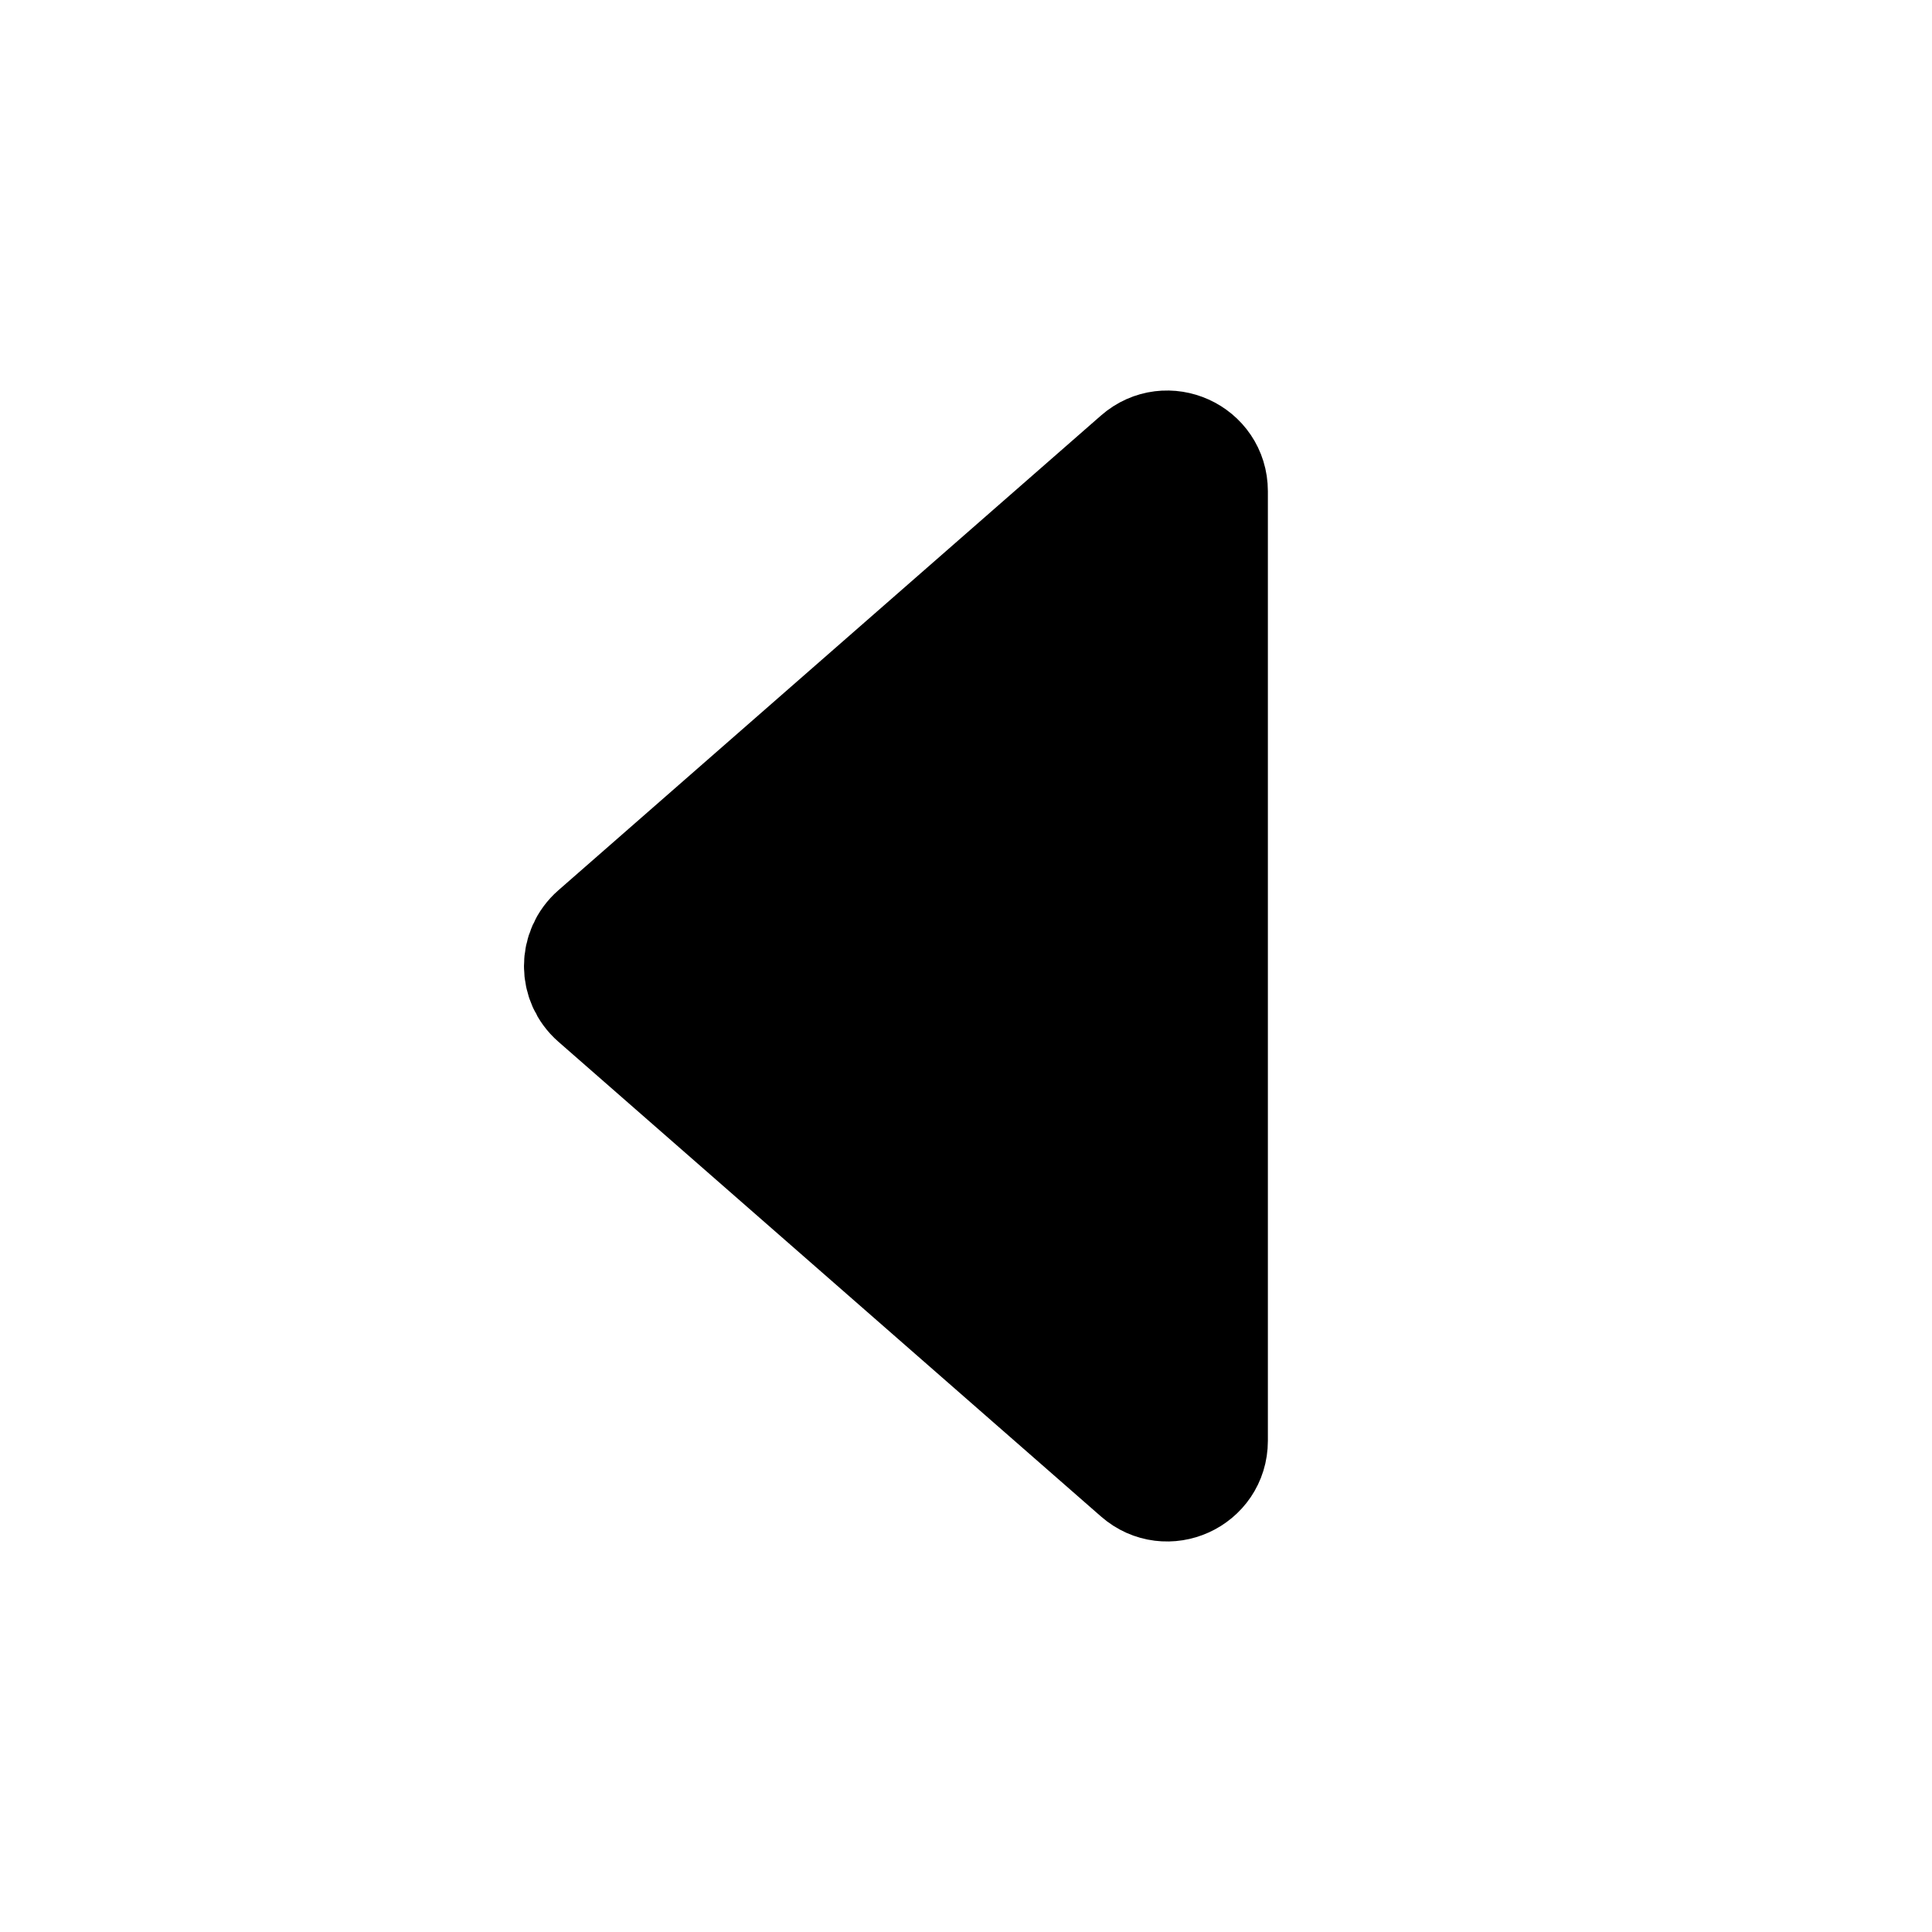
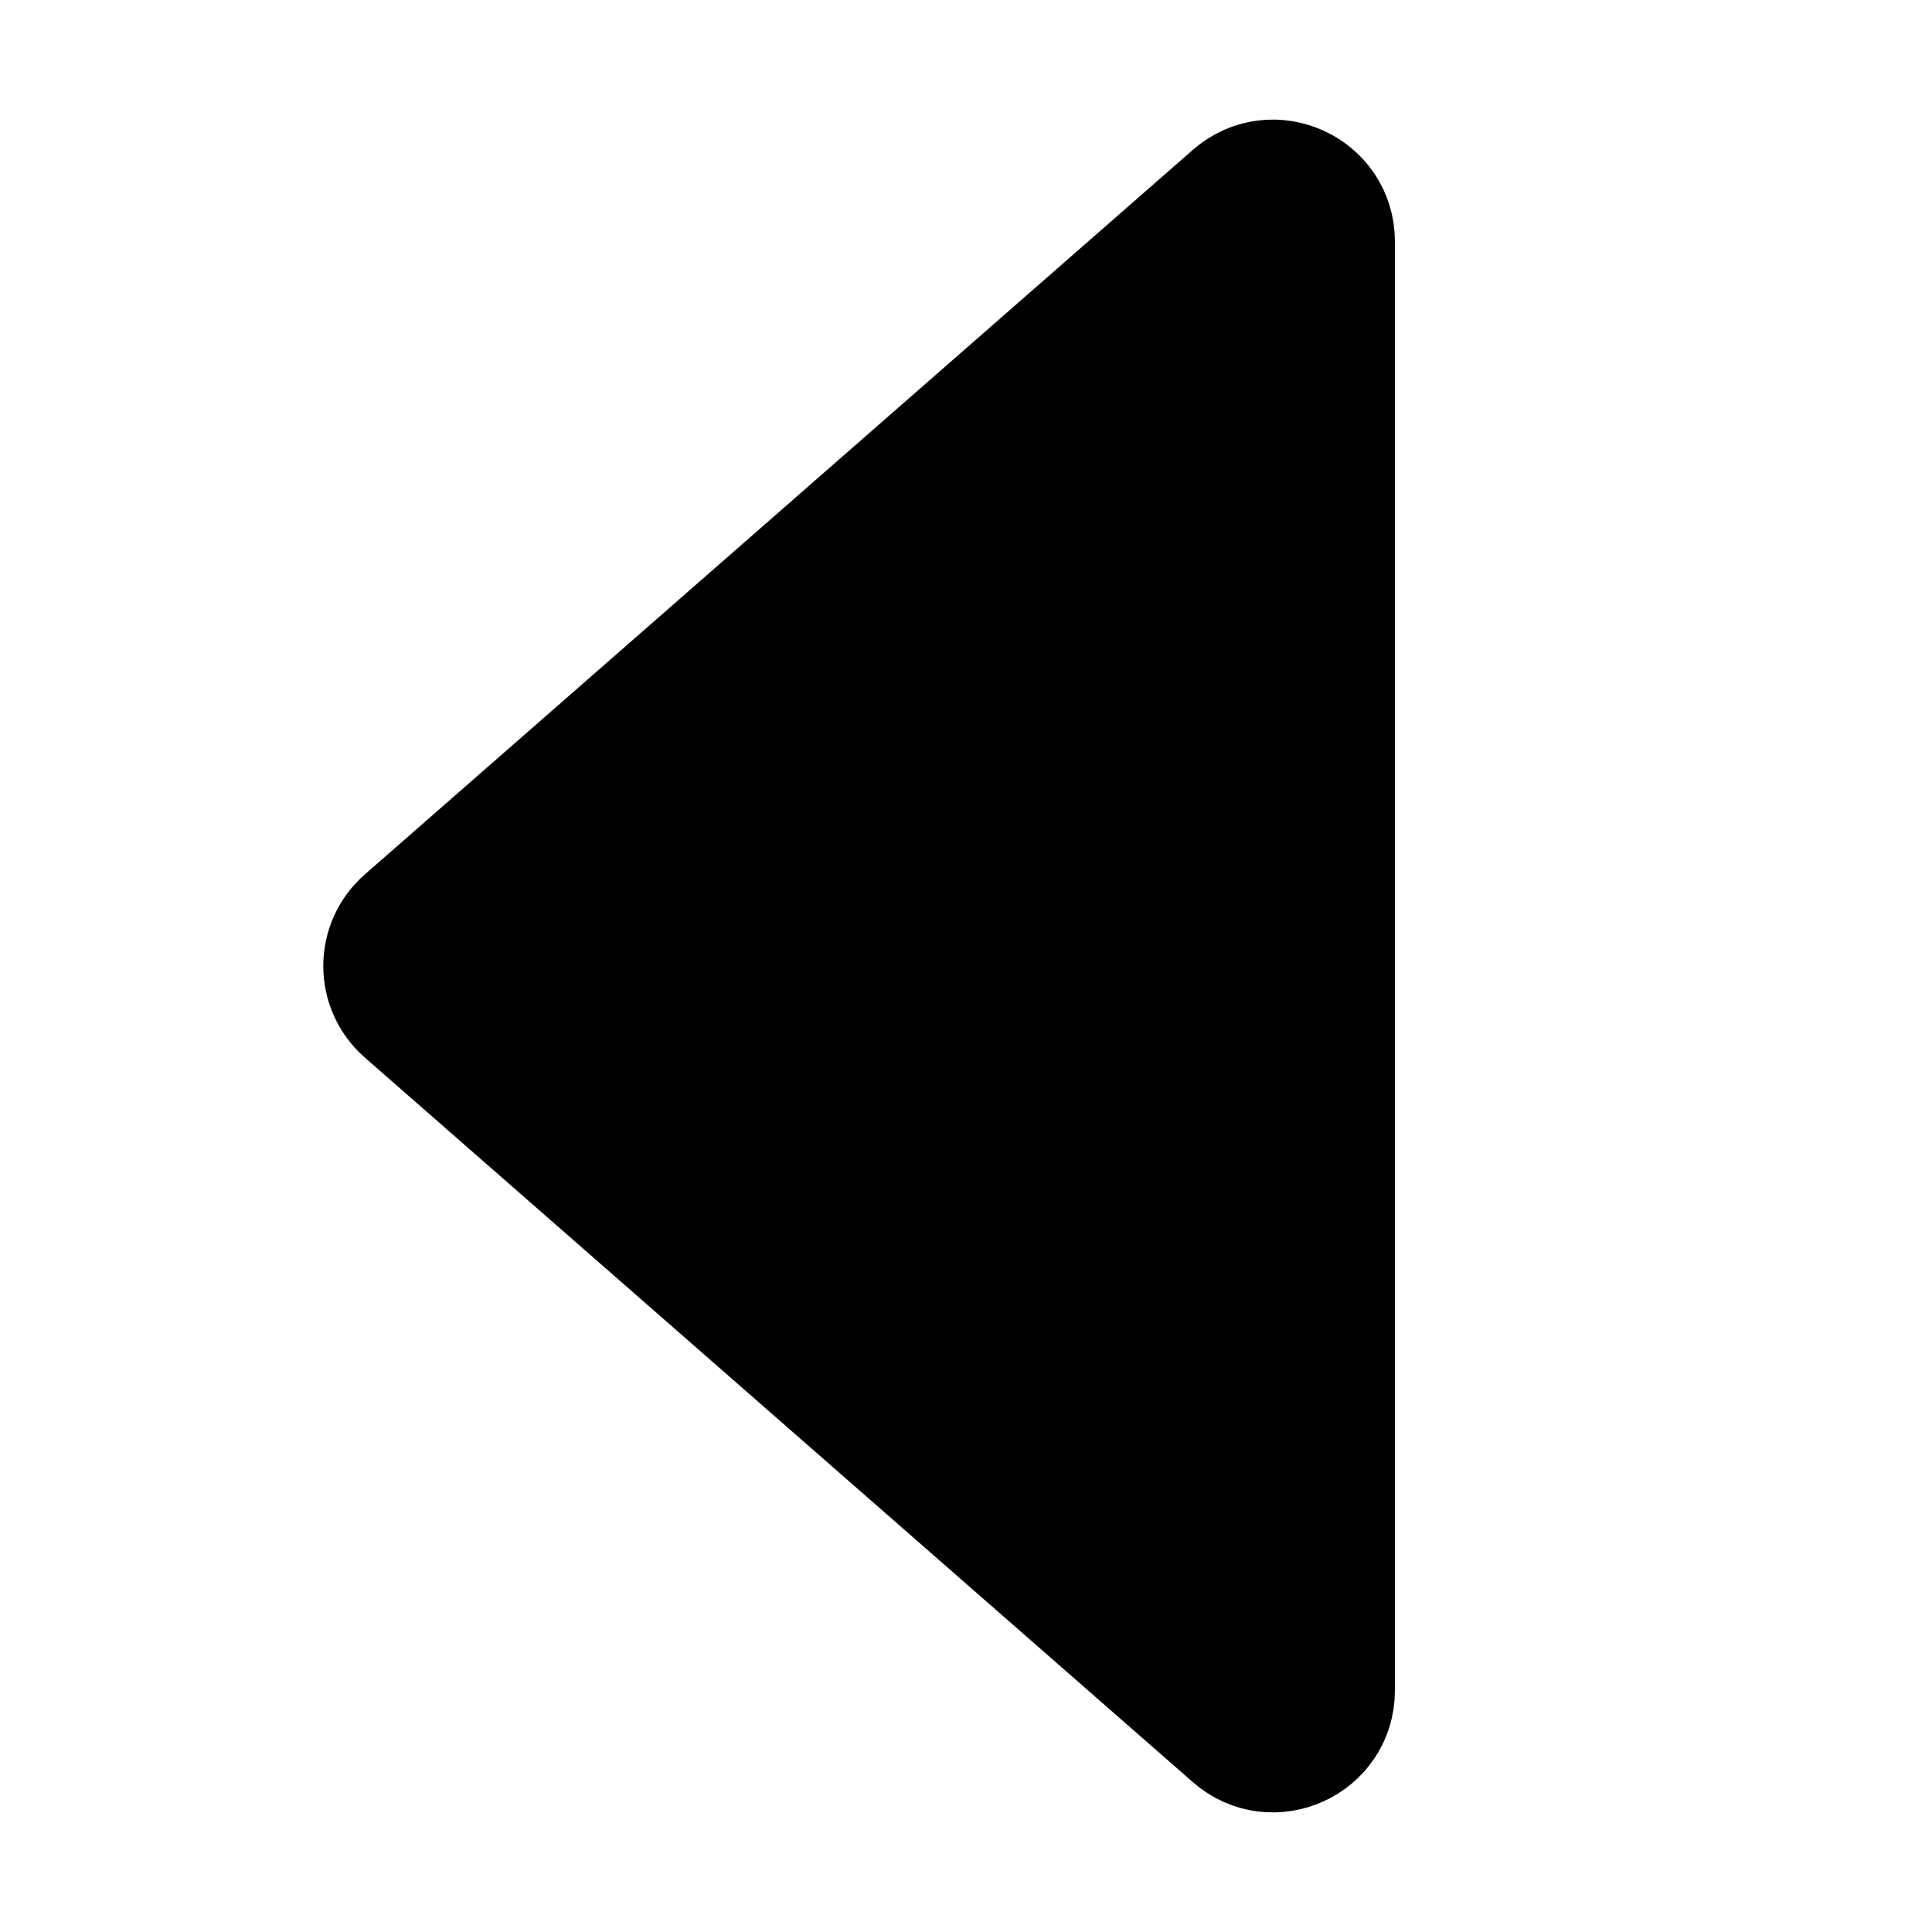
<svg xmlns="http://www.w3.org/2000/svg" width="24" height="24" viewBox="0 0 24 24" fill="none">
-   <path d="M14.171 18.274C14.494 18.557 15 18.328 15 17.898V6.102C15 5.672 14.494 5.443 14.171 5.726L7.43 11.624C7.202 11.823 7.202 12.177 7.43 12.376L14.171 18.274Z" fill="currentColor" stroke="currentColor" stroke-width="1.5" />
+   <path d="M15.312 21.574 C15.806 22.006 16.578 21.655 16.578 21 V3 C16.578 2.345 15.806 1.994 15.312 2.426 L5.027 11.426 C4.679 11.73 4.679 12.27 5.027 12.574 L15.312 21.574Z" fill="currentColor" stroke="currentColor" stroke-width="1.5" />
</svg>
